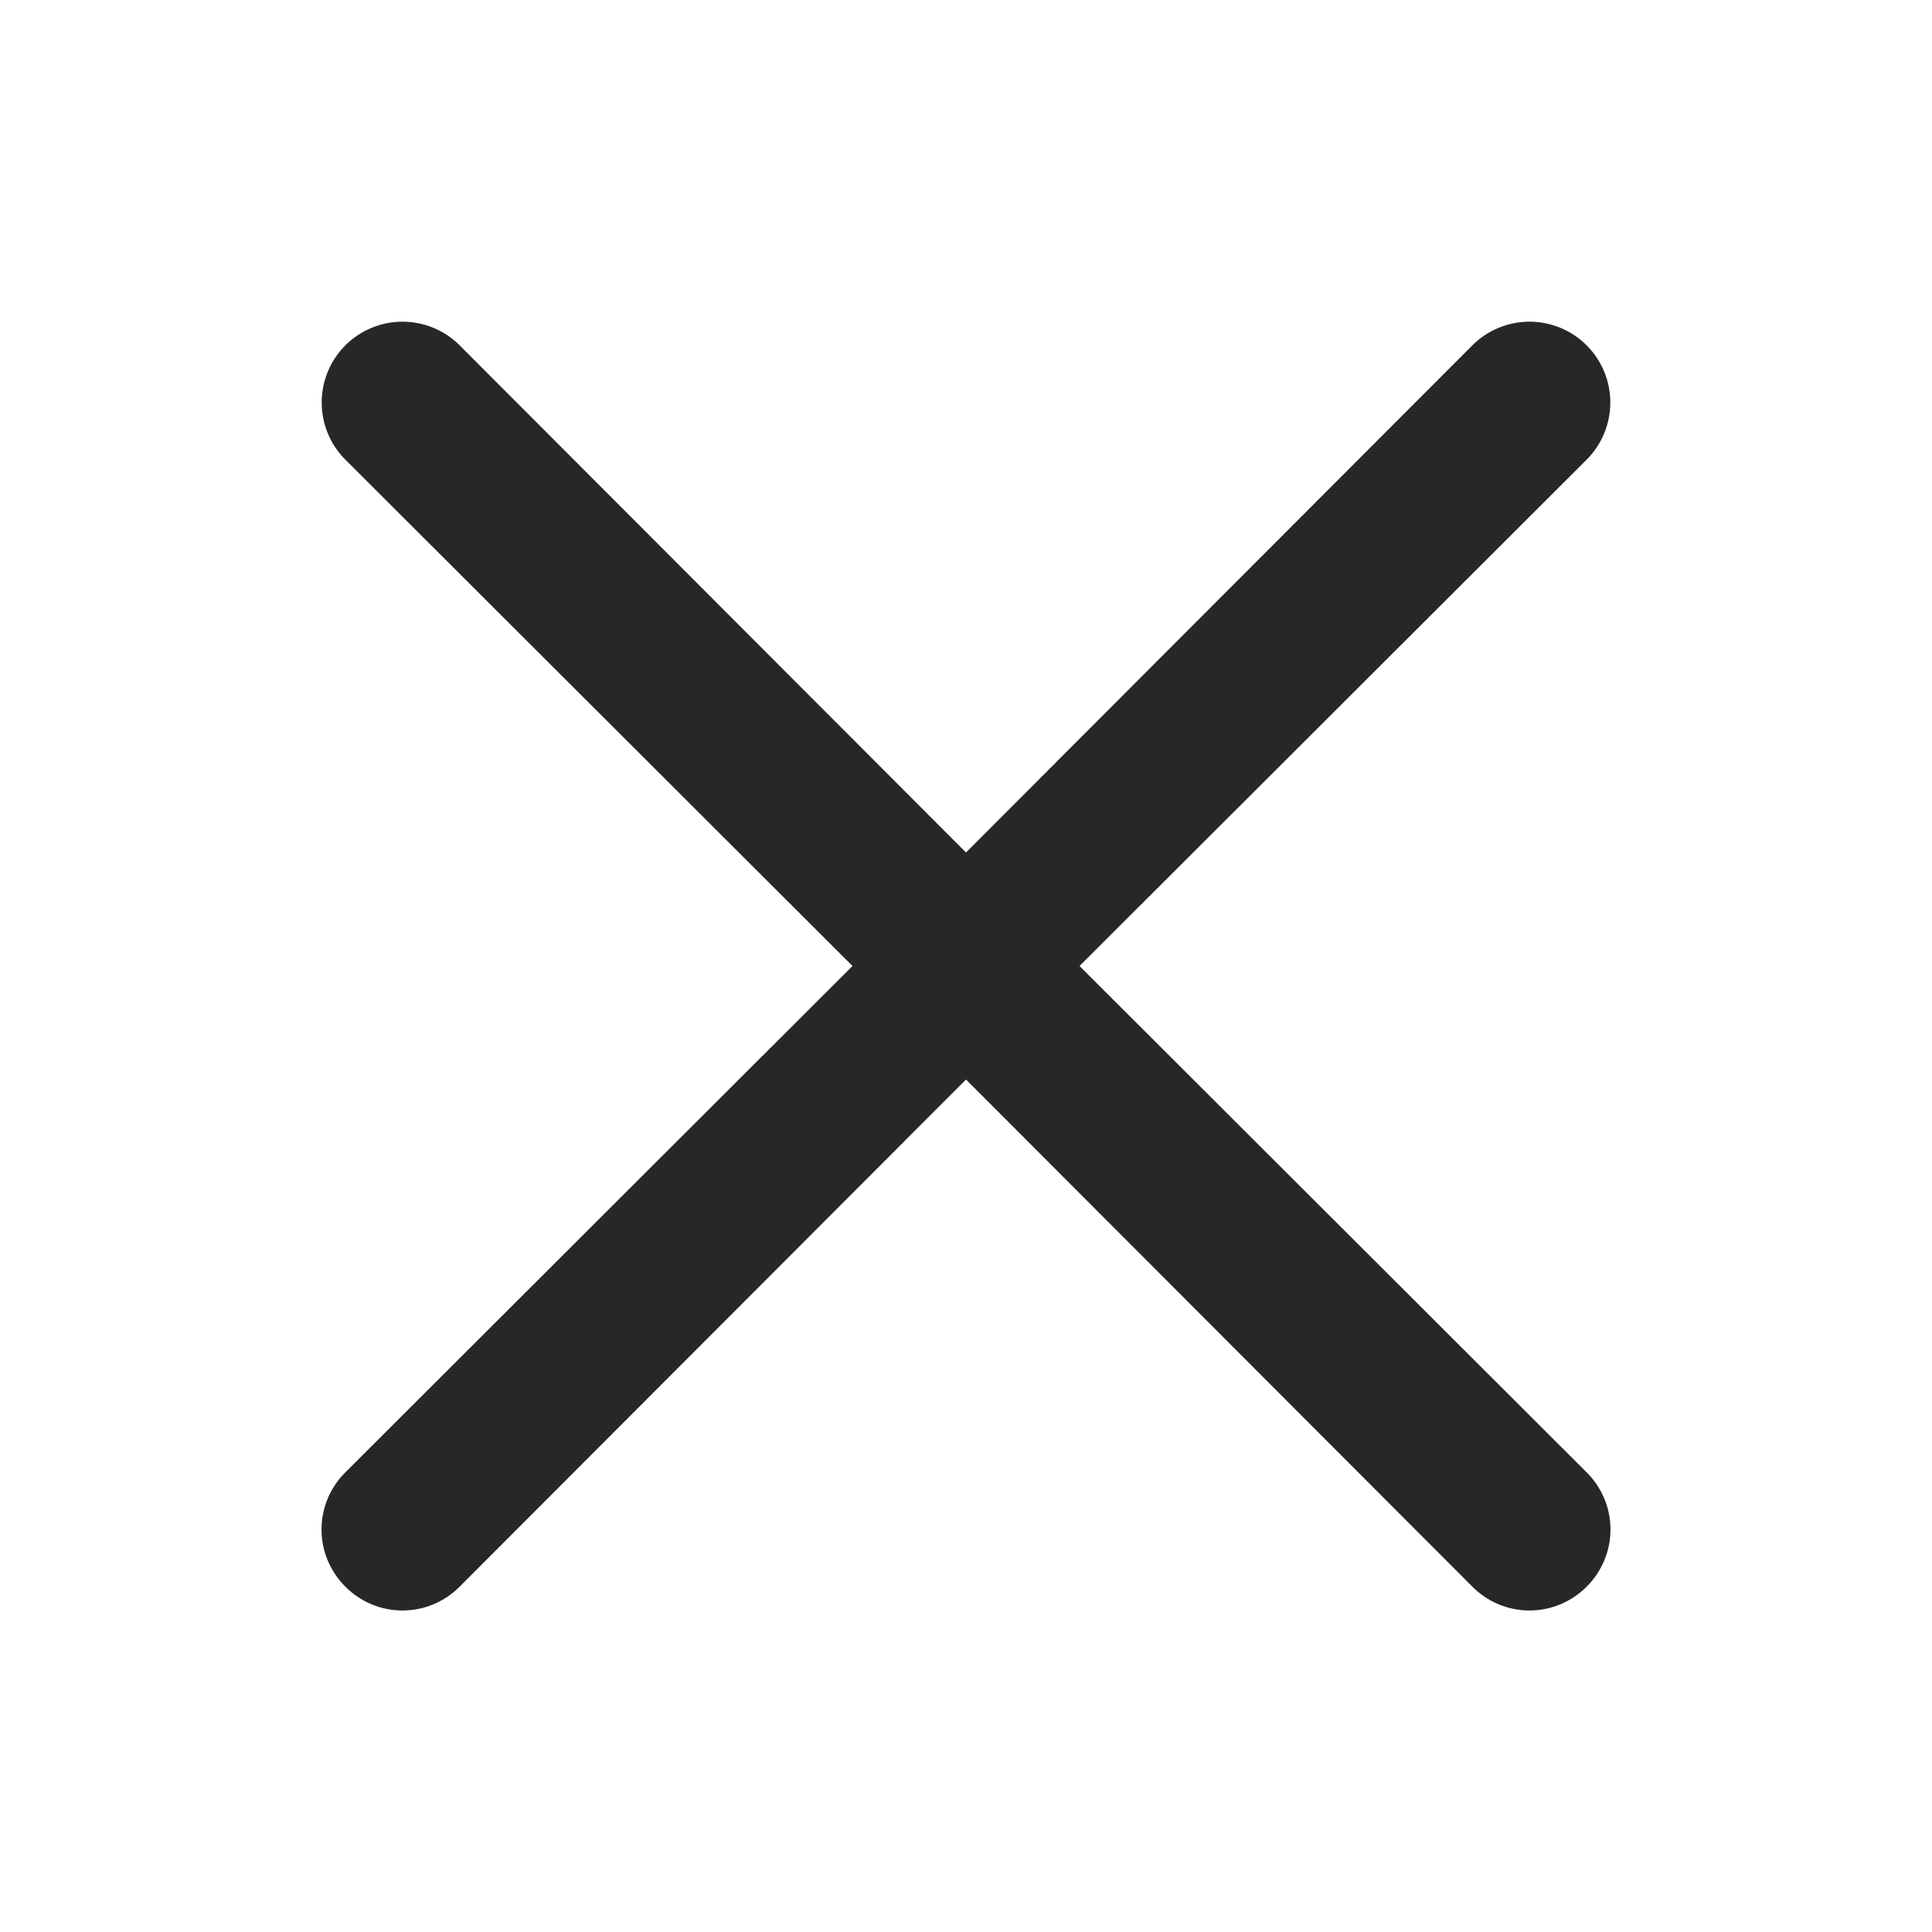
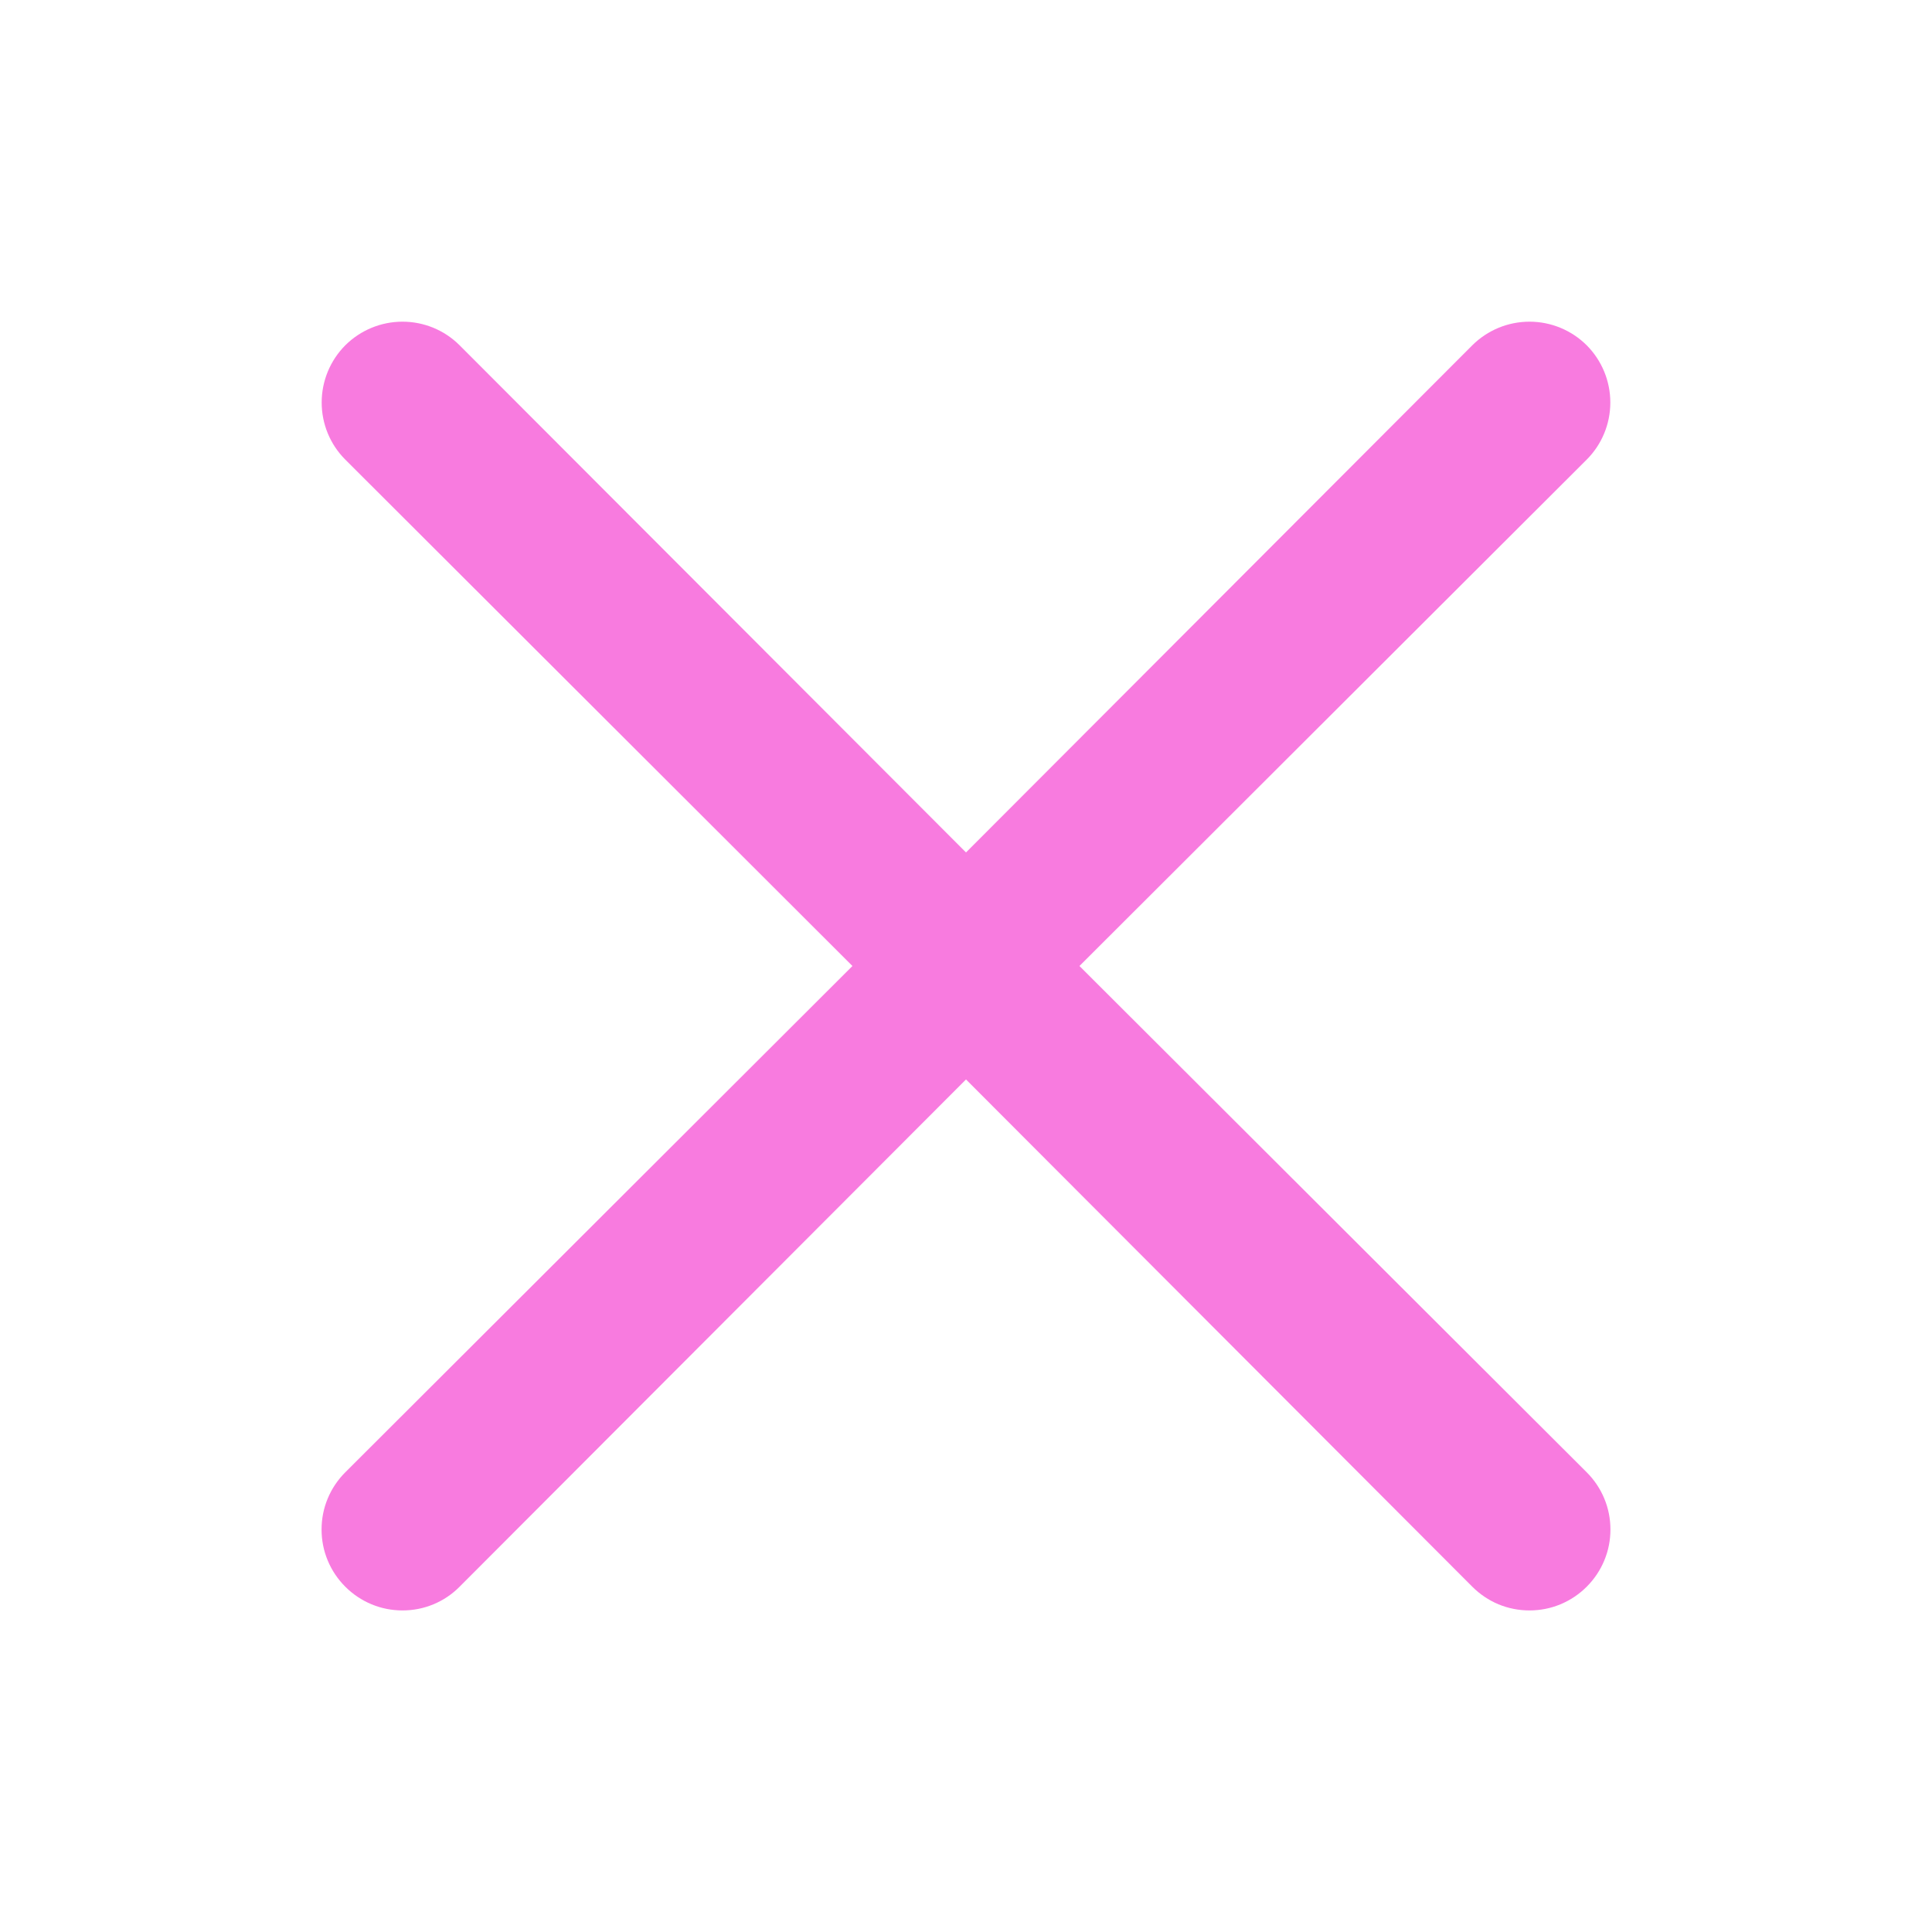
- <svg xmlns="http://www.w3.org/2000/svg" width="24" height="24" viewBox="0 0 24 24" fill="none">
-   <path d="M13.41 12L19.71 5.71C19.898 5.522 20.004 5.266 20.004 5C20.004 4.734 19.898 4.478 19.71 4.29C19.522 4.102 19.266 3.996 19 3.996C18.734 3.996 18.478 4.102 18.29 4.29L12 10.59L5.71 4.29C5.522 4.102 5.266 3.996 5 3.996C4.734 3.996 4.478 4.102 4.29 4.29C4.102 4.478 3.996 4.734 3.996 5C3.996 5.266 4.102 5.522 4.29 5.71L10.59 12L4.29 18.29C4.196 18.383 4.122 18.494 4.071 18.615C4.02 18.737 3.994 18.868 3.994 19C3.994 19.132 4.02 19.263 4.071 19.384C4.122 19.506 4.196 19.617 4.29 19.71C4.383 19.804 4.494 19.878 4.615 19.929C4.737 19.98 4.868 20.006 5 20.006C5.132 20.006 5.263 19.98 5.385 19.929C5.506 19.878 5.617 19.804 5.71 19.71L12 13.41L18.29 19.71C18.383 19.804 18.494 19.878 18.615 19.929C18.737 19.98 18.868 20.006 19 20.006C19.132 20.006 19.263 19.98 19.384 19.929C19.506 19.878 19.617 19.804 19.71 19.71C19.804 19.617 19.878 19.506 19.929 19.384C19.98 19.263 20.006 19.132 20.006 19C20.006 18.868 19.98 18.737 19.929 18.615C19.878 18.494 19.804 18.383 19.71 18.29L13.41 12Z" fill="#272727" />
+ <svg xmlns="http://www.w3.org/2000/svg" width="18" height="18" viewBox="0 0 18 18" fill="none">
+   <path d="M10.057 9L14.783 4.282C14.924 4.141 15.003 3.95 15.003 3.75C15.003 3.55 14.924 3.359 14.783 3.217C14.641 3.076 14.45 2.997 14.25 2.997C14.05 2.997 13.859 3.076 13.717 3.217L9 7.942L4.282 3.217C4.141 3.076 3.95 2.997 3.75 2.997C3.55 2.997 3.359 3.076 3.217 3.217C3.076 3.359 2.997 3.55 2.997 3.75C2.997 3.95 3.076 4.141 3.217 4.282L7.942 9L3.217 13.717C3.147 13.787 3.091 13.87 3.053 13.962C3.015 14.053 2.996 14.151 2.996 14.25C2.996 14.349 3.015 14.447 3.053 14.538C3.091 14.63 3.147 14.713 3.217 14.783C3.287 14.853 3.37 14.909 3.462 14.947C3.553 14.985 3.651 15.004 3.75 15.004C3.849 15.004 3.947 14.985 4.038 14.947C4.13 14.909 4.213 14.853 4.282 14.783L9 10.057L13.717 14.783C13.787 14.853 13.87 14.909 13.961 14.947C14.053 14.985 14.151 15.004 14.25 15.004C14.349 15.004 14.447 14.985 14.538 14.947C14.63 14.909 14.713 14.853 14.783 14.783C14.853 14.713 14.909 14.63 14.947 14.538C14.985 14.447 15.004 14.349 15.004 14.25C15.004 14.151 14.985 14.053 14.947 13.962C14.909 13.87 14.853 13.787 14.783 13.717L10.057 9Z" fill="#F87BDF" />
</svg>
